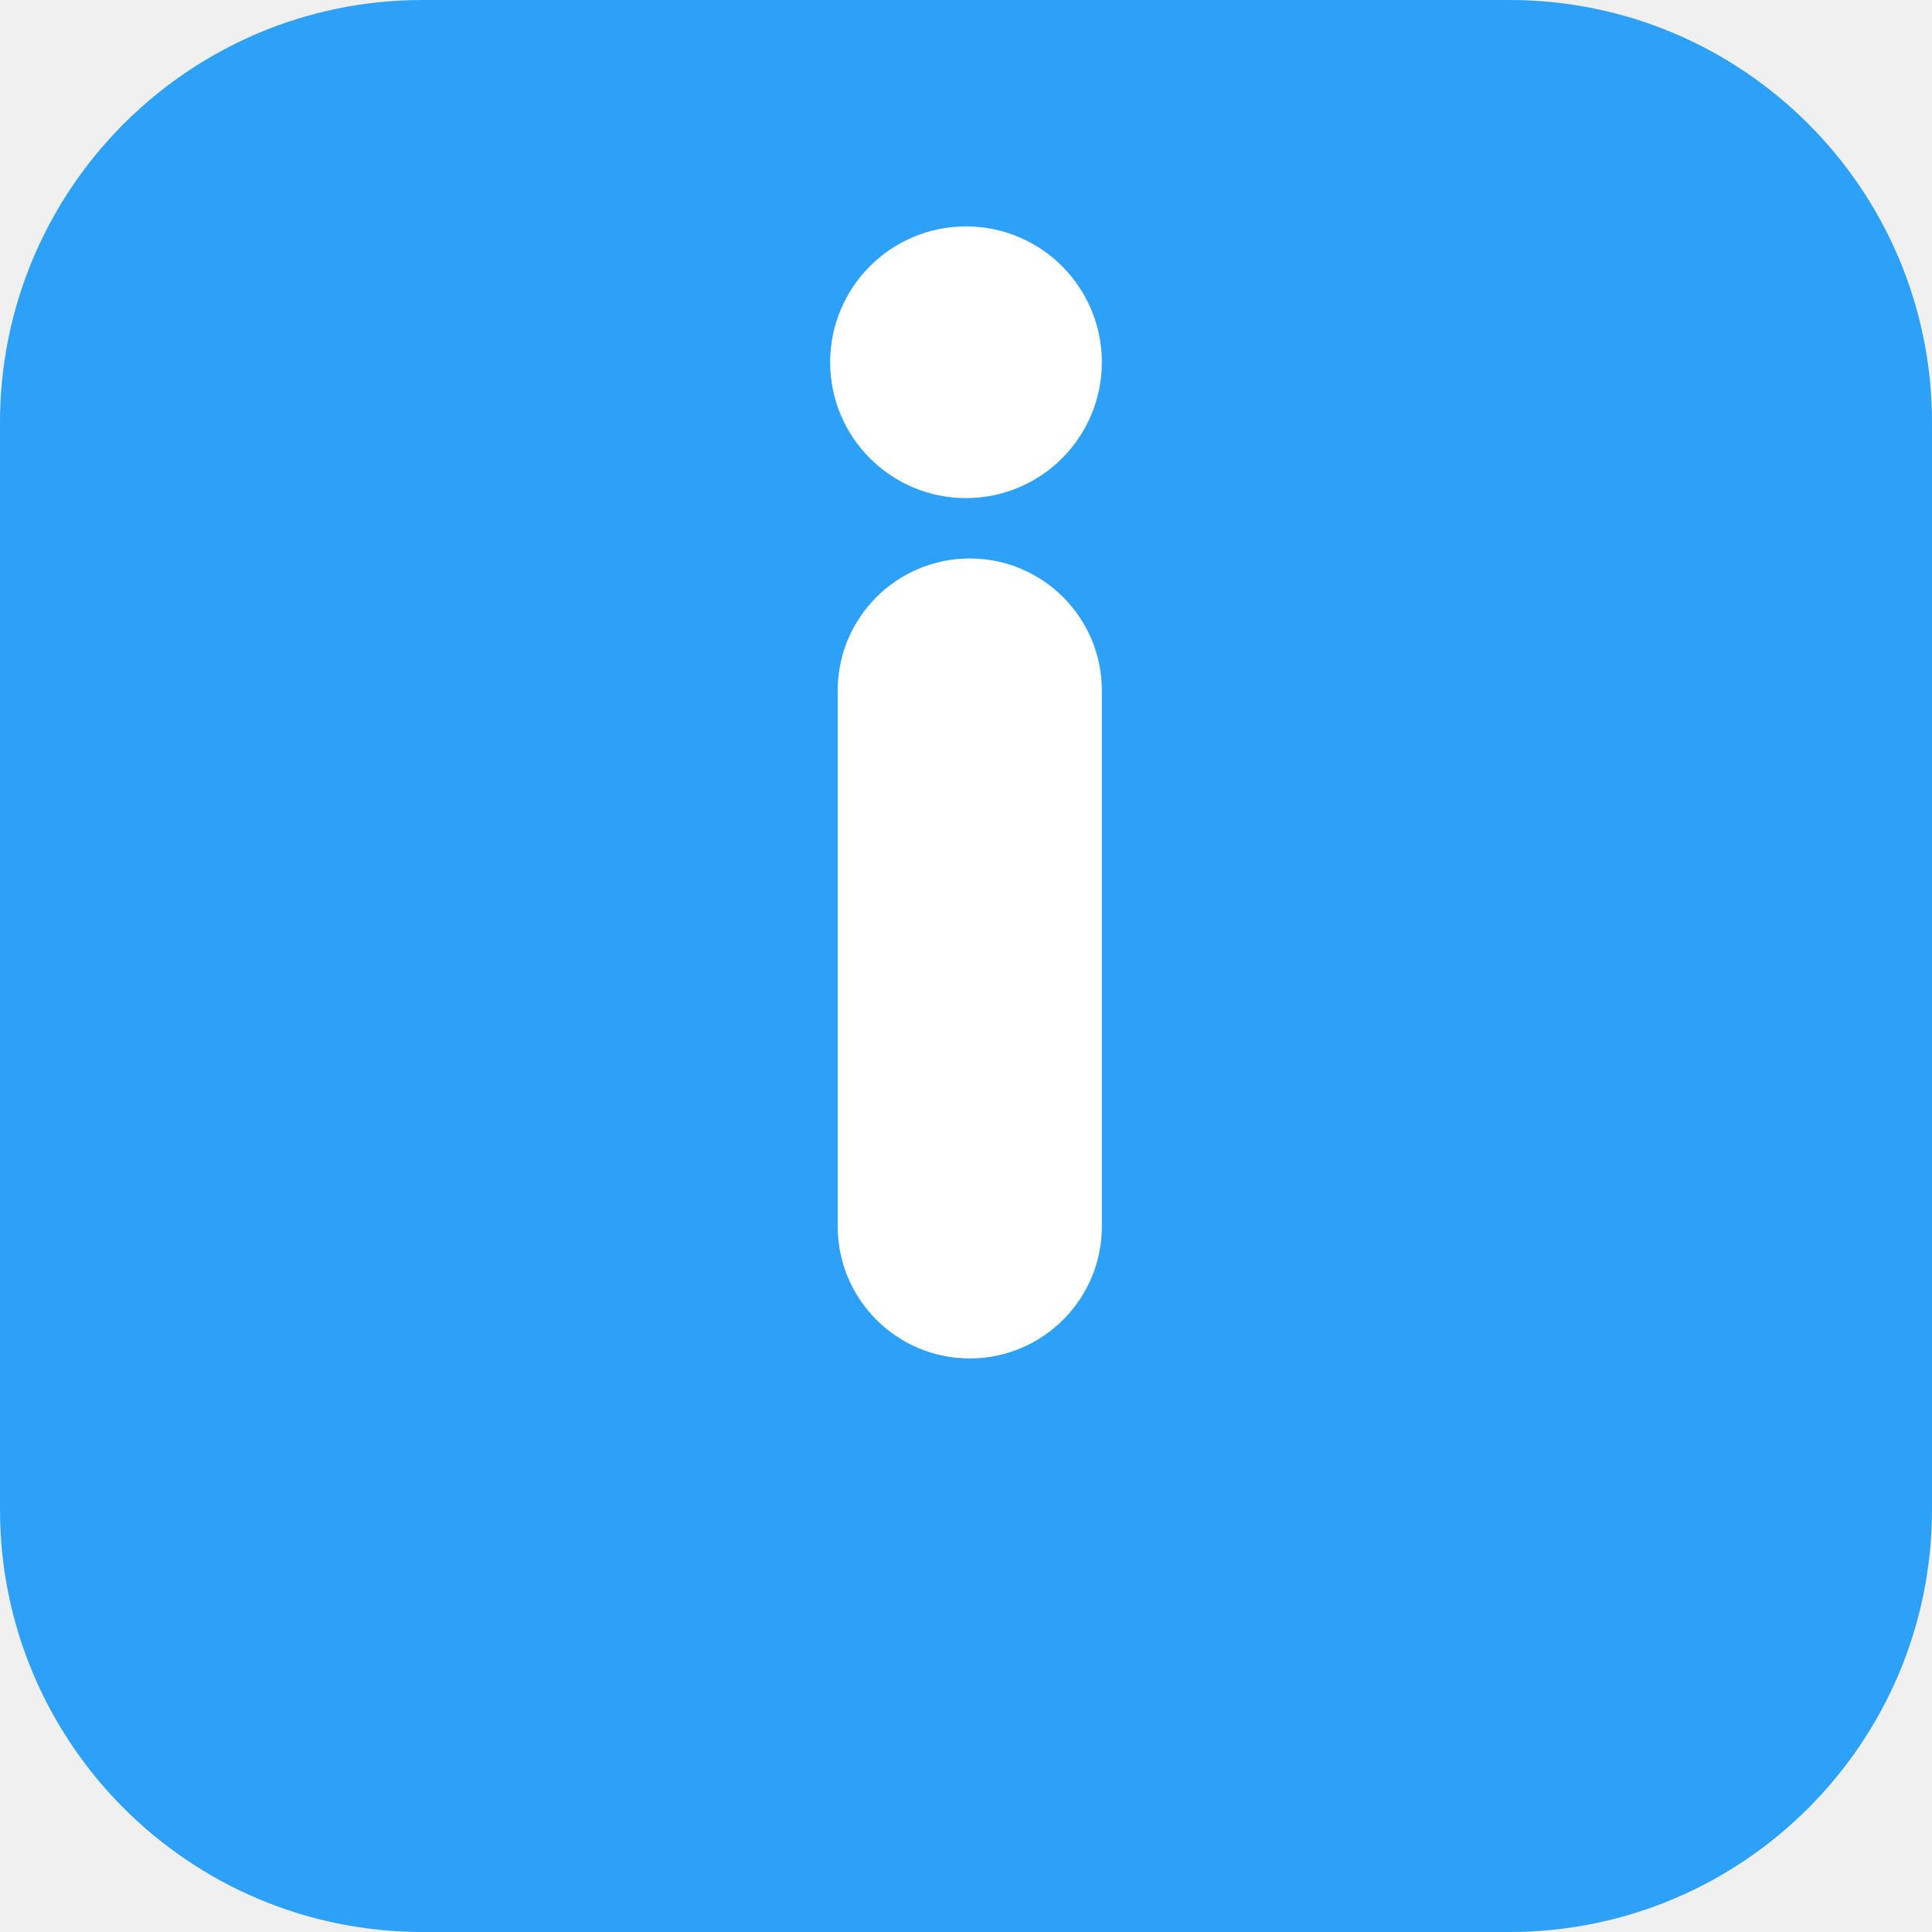
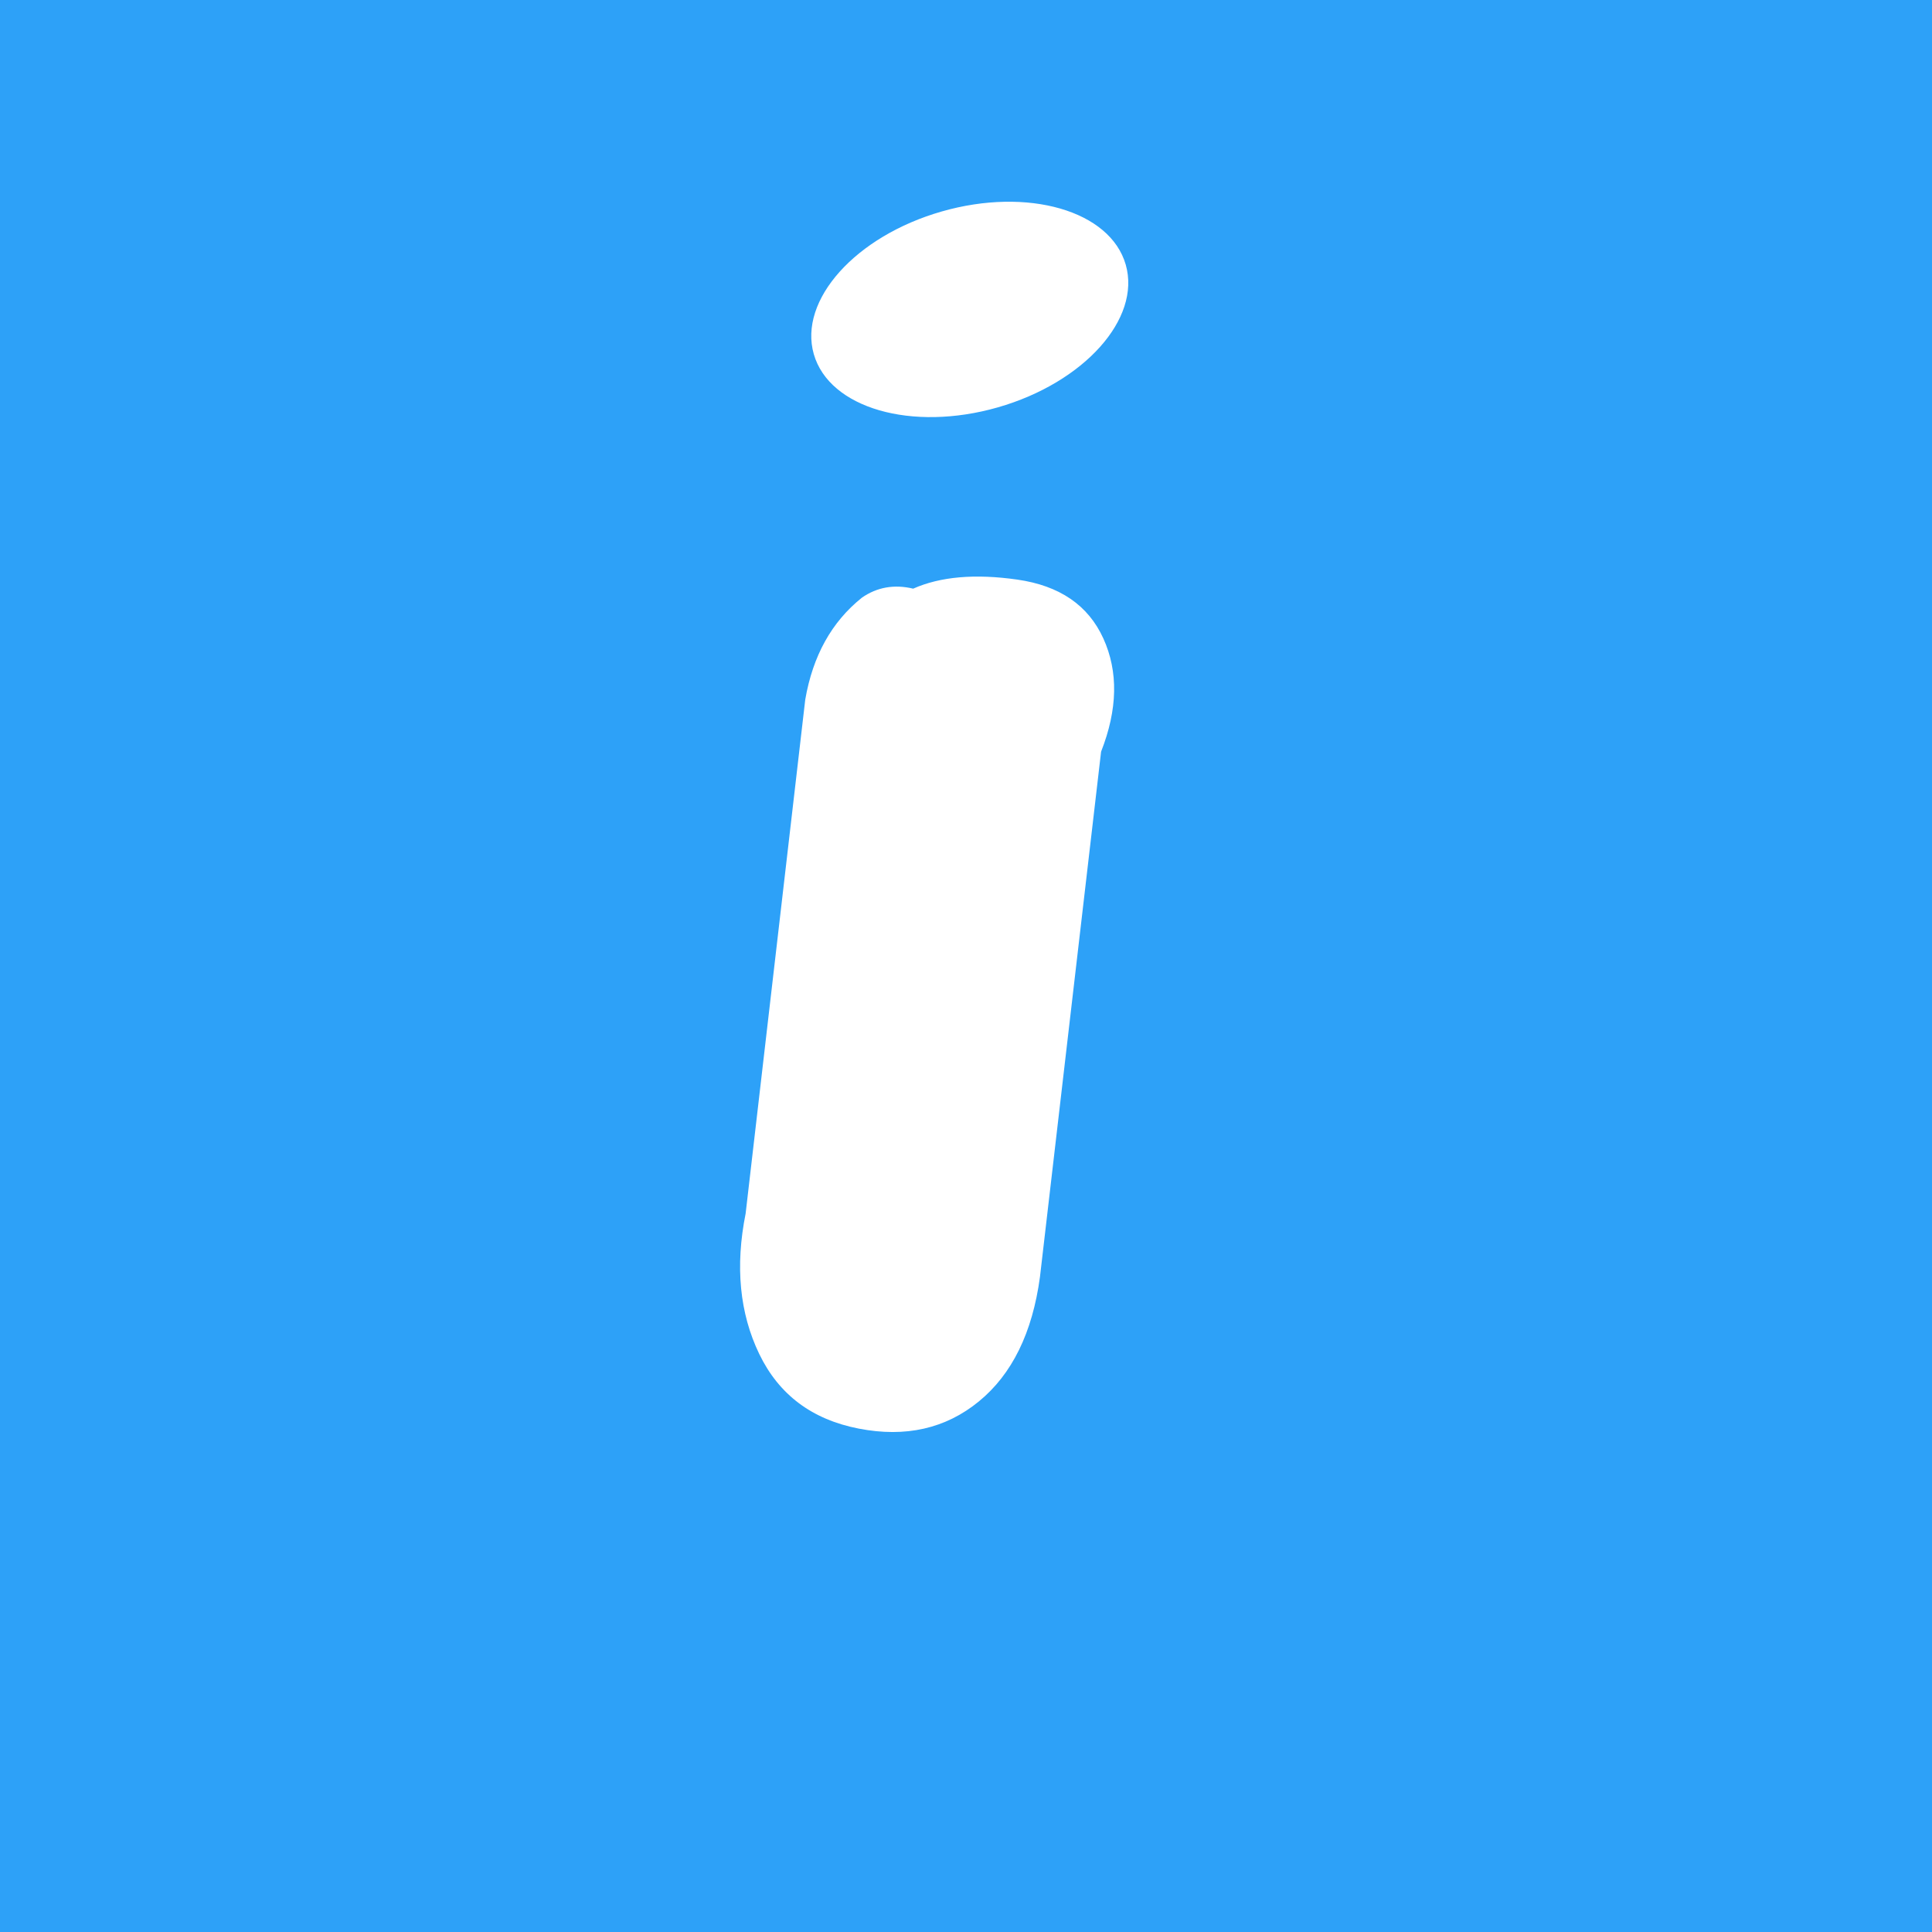
<svg xmlns="http://www.w3.org/2000/svg" width="256" height="256" viewBox="0 0 256 256" fill="none">
-   <rect width="256" height="256" rx="56" fill="#2DA1F8" />
-   <rect x="111" y="74" width="35" height="106" rx="17.5" fill="#FFFFFF" />
-   <circle cx="128" cy="48" r="18" fill="#FFFFFF" />
+   <rect width="256" height="256" fill="#2DA1F8" />
+   <path d="M121 78C124.6 76.4 129.2 76 134.8 76.8C140.4 77.6 144.2 80.2 146.2 84.6C148.2 89 148.1 94 145.9 99.6L137.8 169.2C136.8 176.6 134.1 182.1 129.7 185.7C125.3 189.3 120 190.5 113.8 189.3C107.6 188.1 103.2 184.8 100.6 179.4C98 174 97.4 167.8 98.8 160.8L106.7 92.7C107.7 86.9 110.2 82.4 114.2 79.2C116.2 77.8 118.5 77.4 121 78Z" fill="#FFFFFF" />
+   <ellipse cx="128.5" cy="41" rx="21.5" ry="13.5" transform="rotate(-16 128.5 41)" fill="#FFFFFF" />
</svg>
